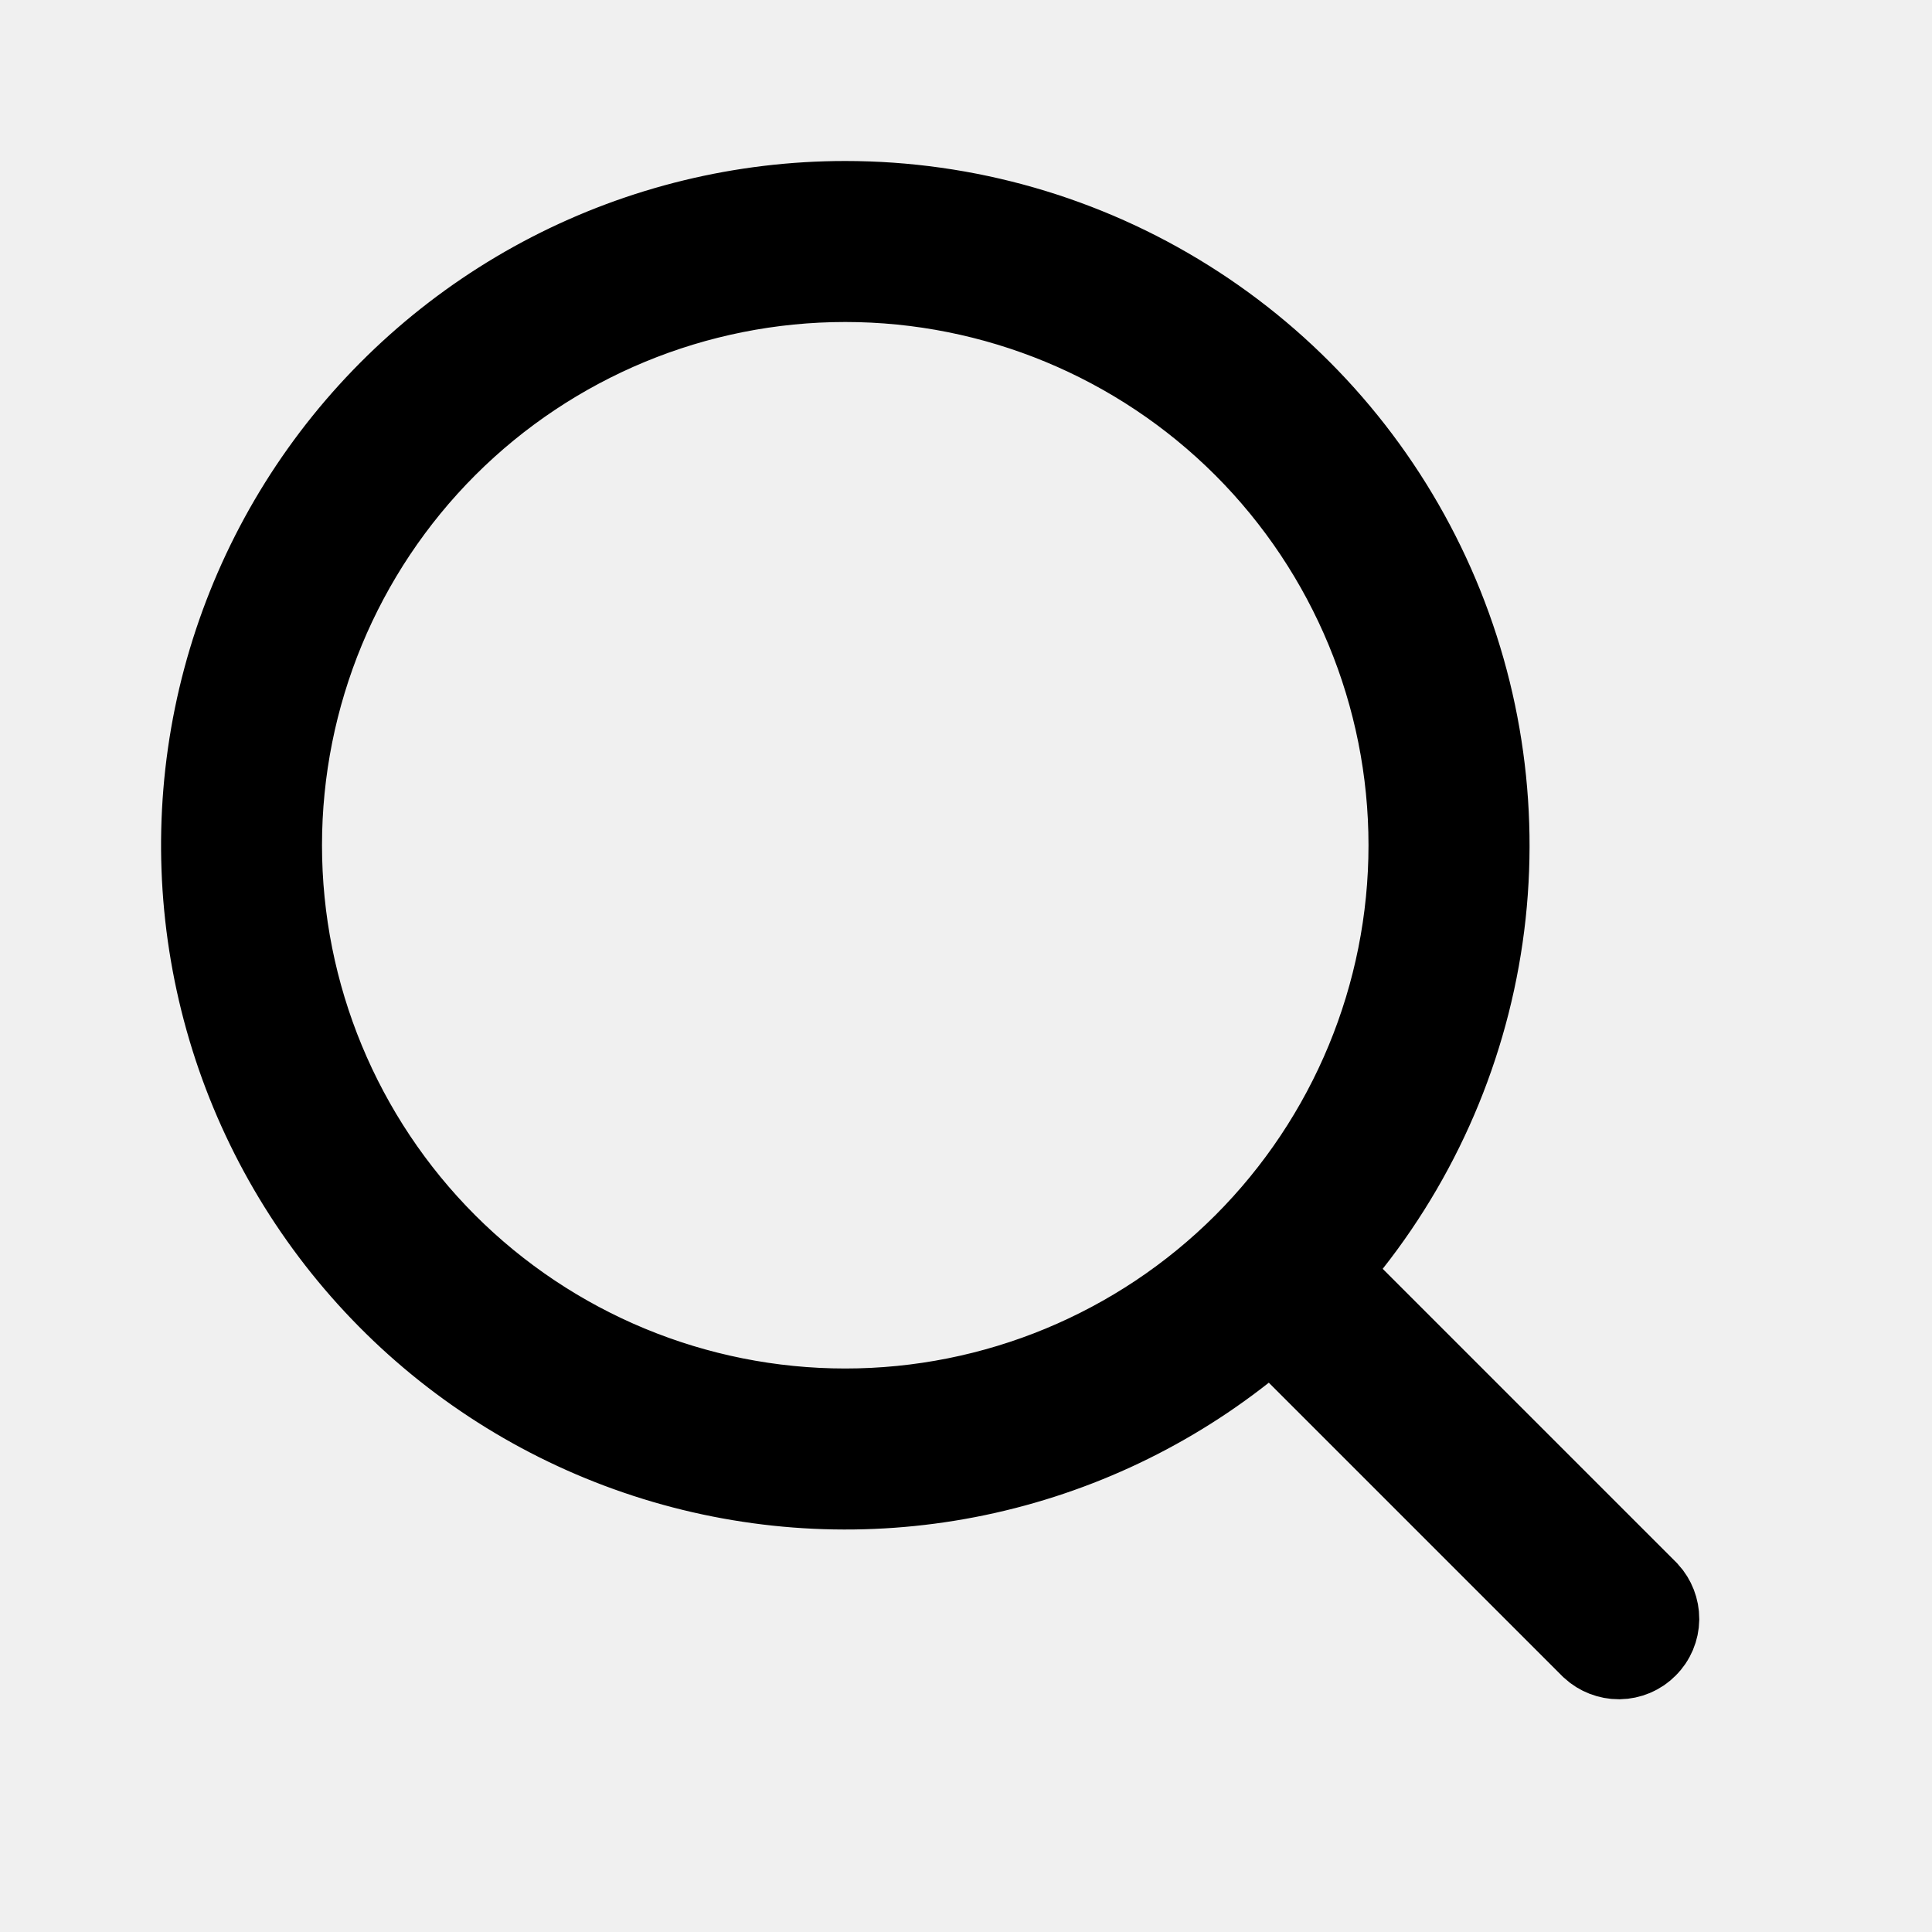
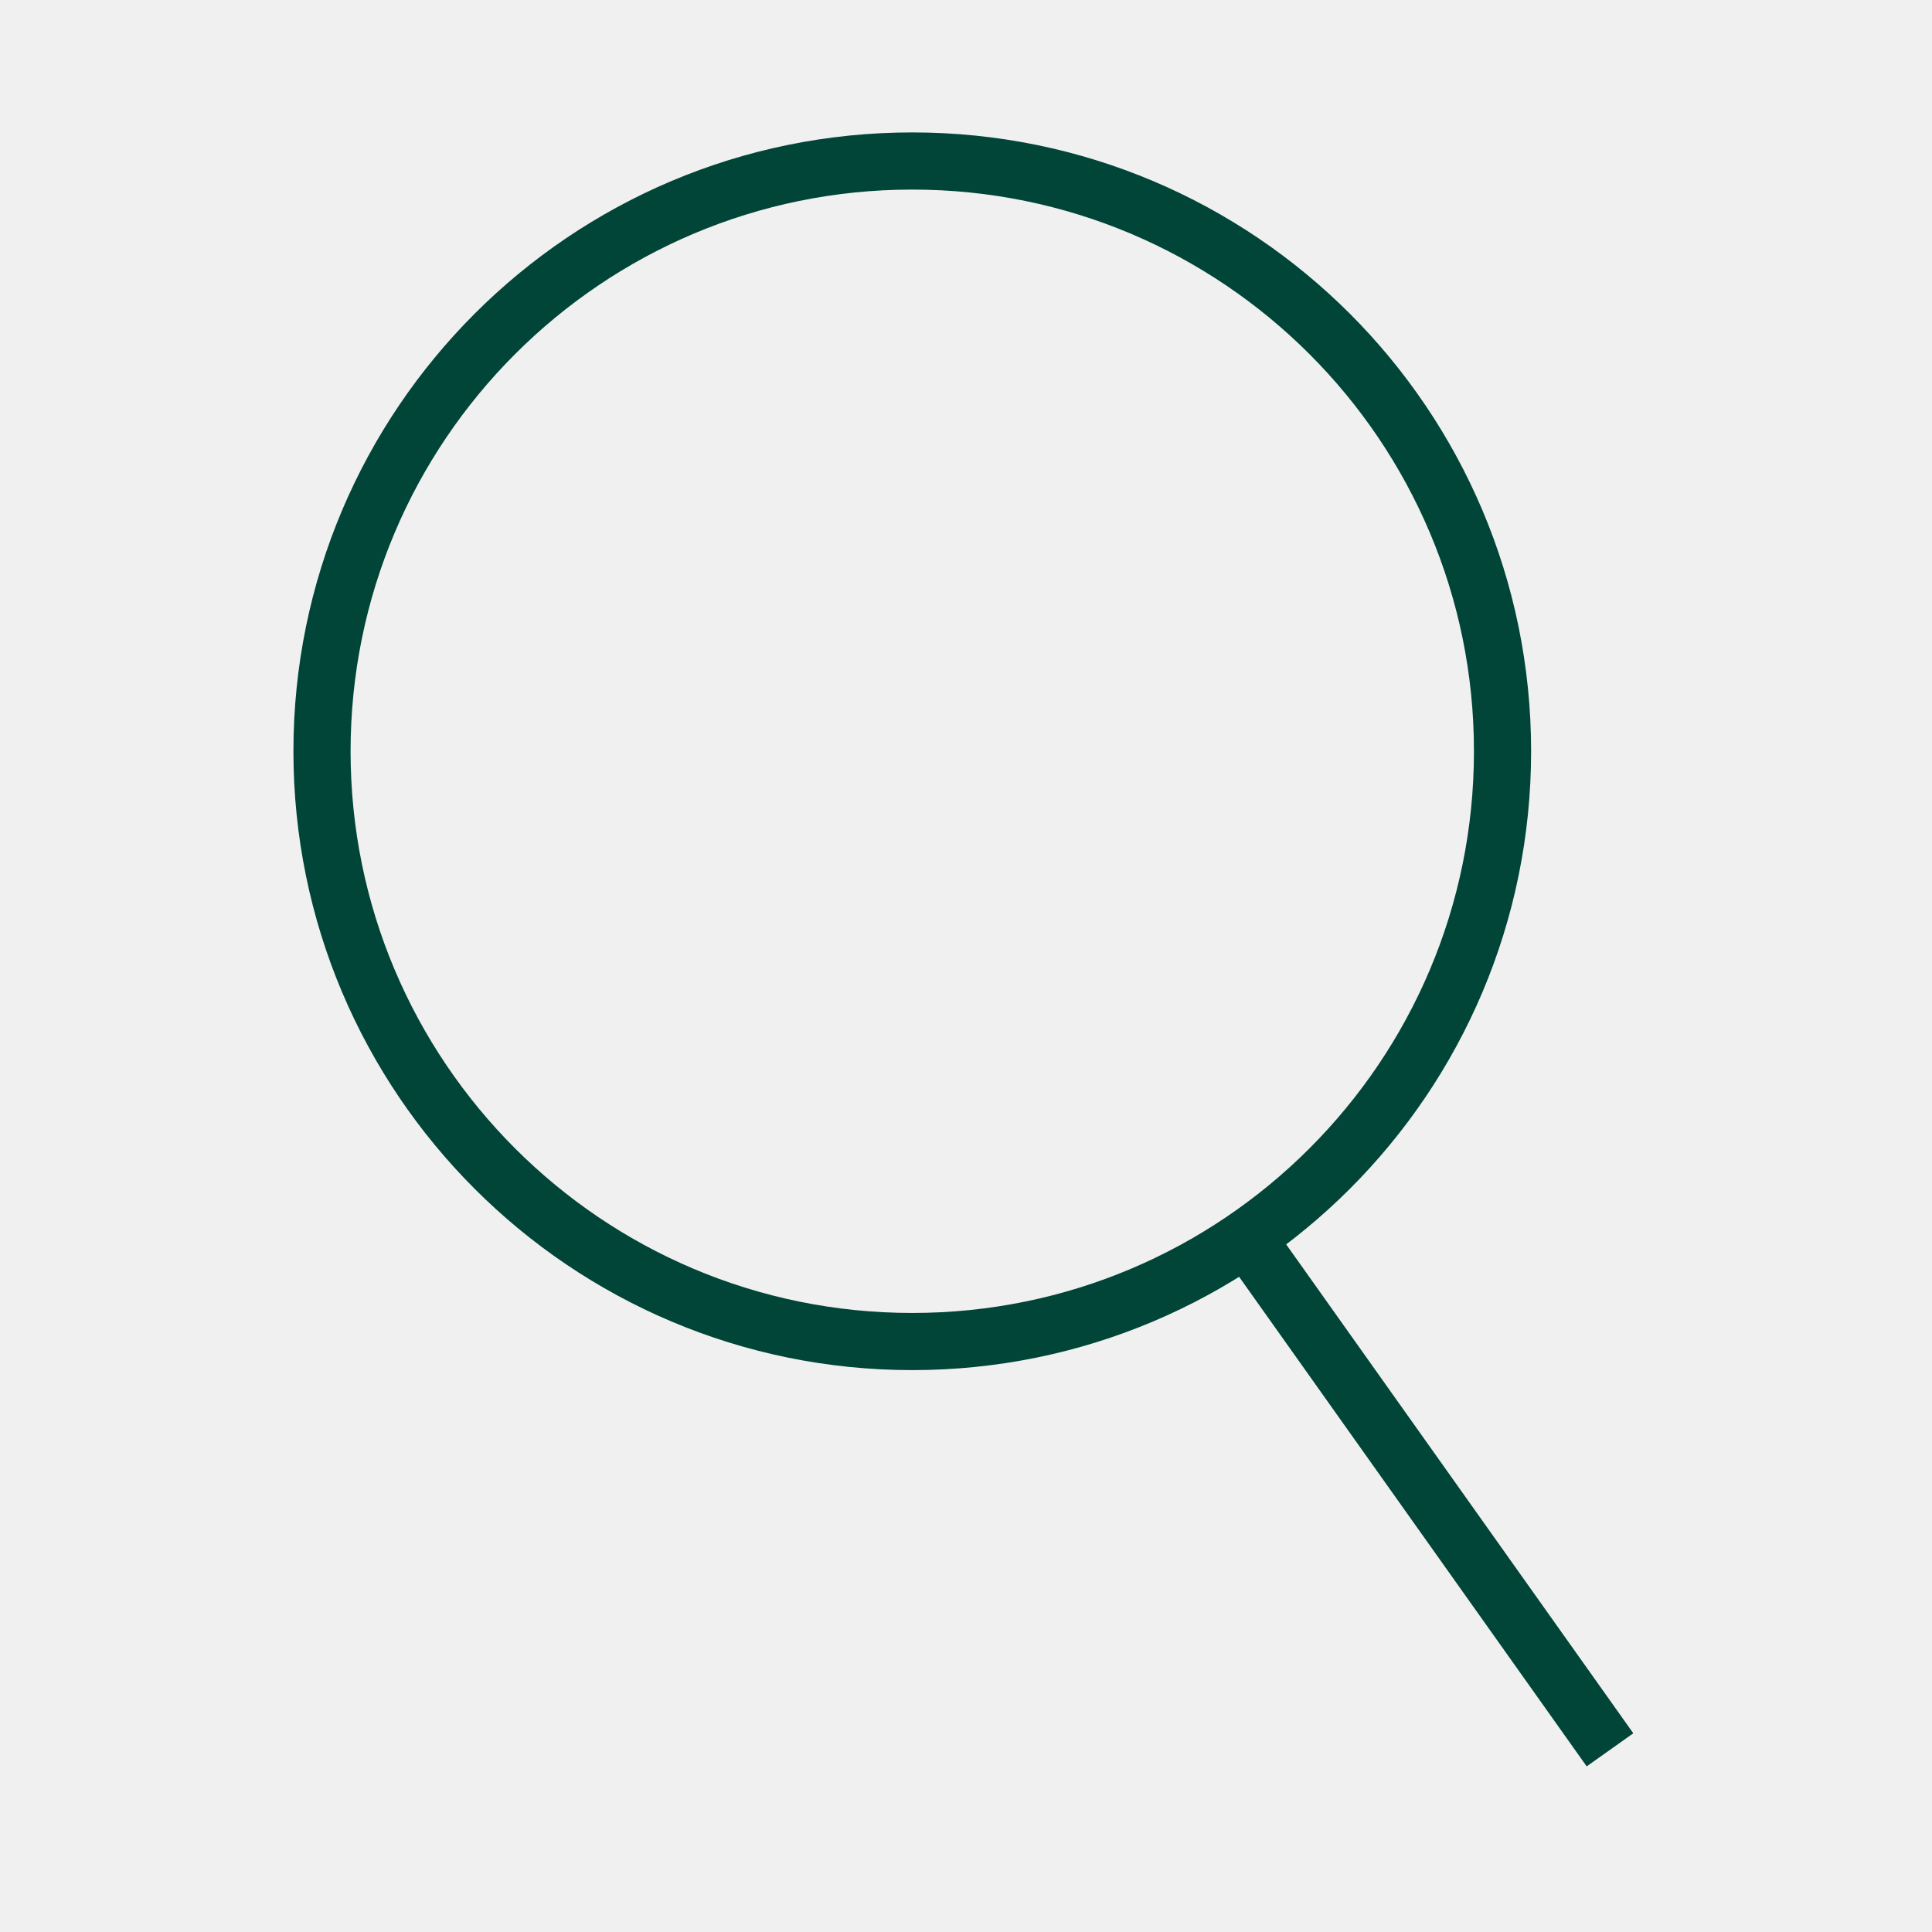
<svg xmlns="http://www.w3.org/2000/svg" width="24" height="24" viewBox="0 0 24 24" fill="none">
-   <g clip-path="url(#clip0_7_123710)">
-     <path d="M16.292 16.646L15.821 16.174L15.298 16.587C14.327 17.352 13.188 17.874 11.974 18.109C10.761 18.344 9.509 18.285 8.323 17.938C7.137 17.591 6.051 16.965 5.156 16.113C4.261 15.26 3.583 14.207 3.178 13.039C2.774 11.871 2.654 10.624 2.829 9.4C3.004 8.177 3.47 7.013 4.186 6.007C4.903 5 5.85 4.179 6.948 3.612C8.046 3.046 9.264 2.75 10.5 2.75C11.955 2.75 13.381 3.159 14.614 3.932C15.848 4.704 16.838 5.808 17.473 7.117C18.109 8.427 18.362 9.888 18.206 11.335C18.049 12.782 17.488 14.155 16.587 15.298L16.174 15.821L16.646 16.292L20.292 19.938C20.335 19.985 20.359 20.047 20.359 20.111C20.358 20.176 20.332 20.239 20.285 20.285C20.239 20.332 20.176 20.358 20.111 20.359C20.047 20.359 19.985 20.335 19.938 20.292L16.292 16.646ZM5.373 5.373C4.014 6.733 3.25 8.577 3.25 10.5C3.25 12.423 4.014 14.267 5.373 15.627C6.733 16.986 8.577 17.75 10.5 17.75C12.423 17.75 14.267 16.986 15.627 15.627C16.986 14.267 17.75 12.423 17.75 10.5C17.75 8.577 16.986 6.733 15.627 5.373C14.267 4.014 12.423 3.25 10.5 3.25C8.577 3.25 6.733 4.014 5.373 5.373Z" fill="black" stroke="black" stroke-width="1.5" />
+   <g clip-path="url(#clip0_12_3527)">
+     <path d="M11.332 16.665C15.382 16.665 18.665 13.382 18.665 9.332C18.665 5.283 15.382 2 11.332 2C7.283 2 4 5.283 4 9.332C4 13.382 7.283 16.665 11.332 16.665Z" stroke="#004537" stroke-width="0.71" stroke-miterlimit="10" />
+     <path d="M15.451 15.33L20 21.737" stroke="#004537" stroke-width="0.71" stroke-miterlimit="10" />
  </g>
  <defs>
-     <clipPath id="clip0_7_123710">
+     <clipPath id="clip0_12_3527">
      <rect width="24" height="24" fill="white" />
    </clipPath>
  </defs>
</svg>
